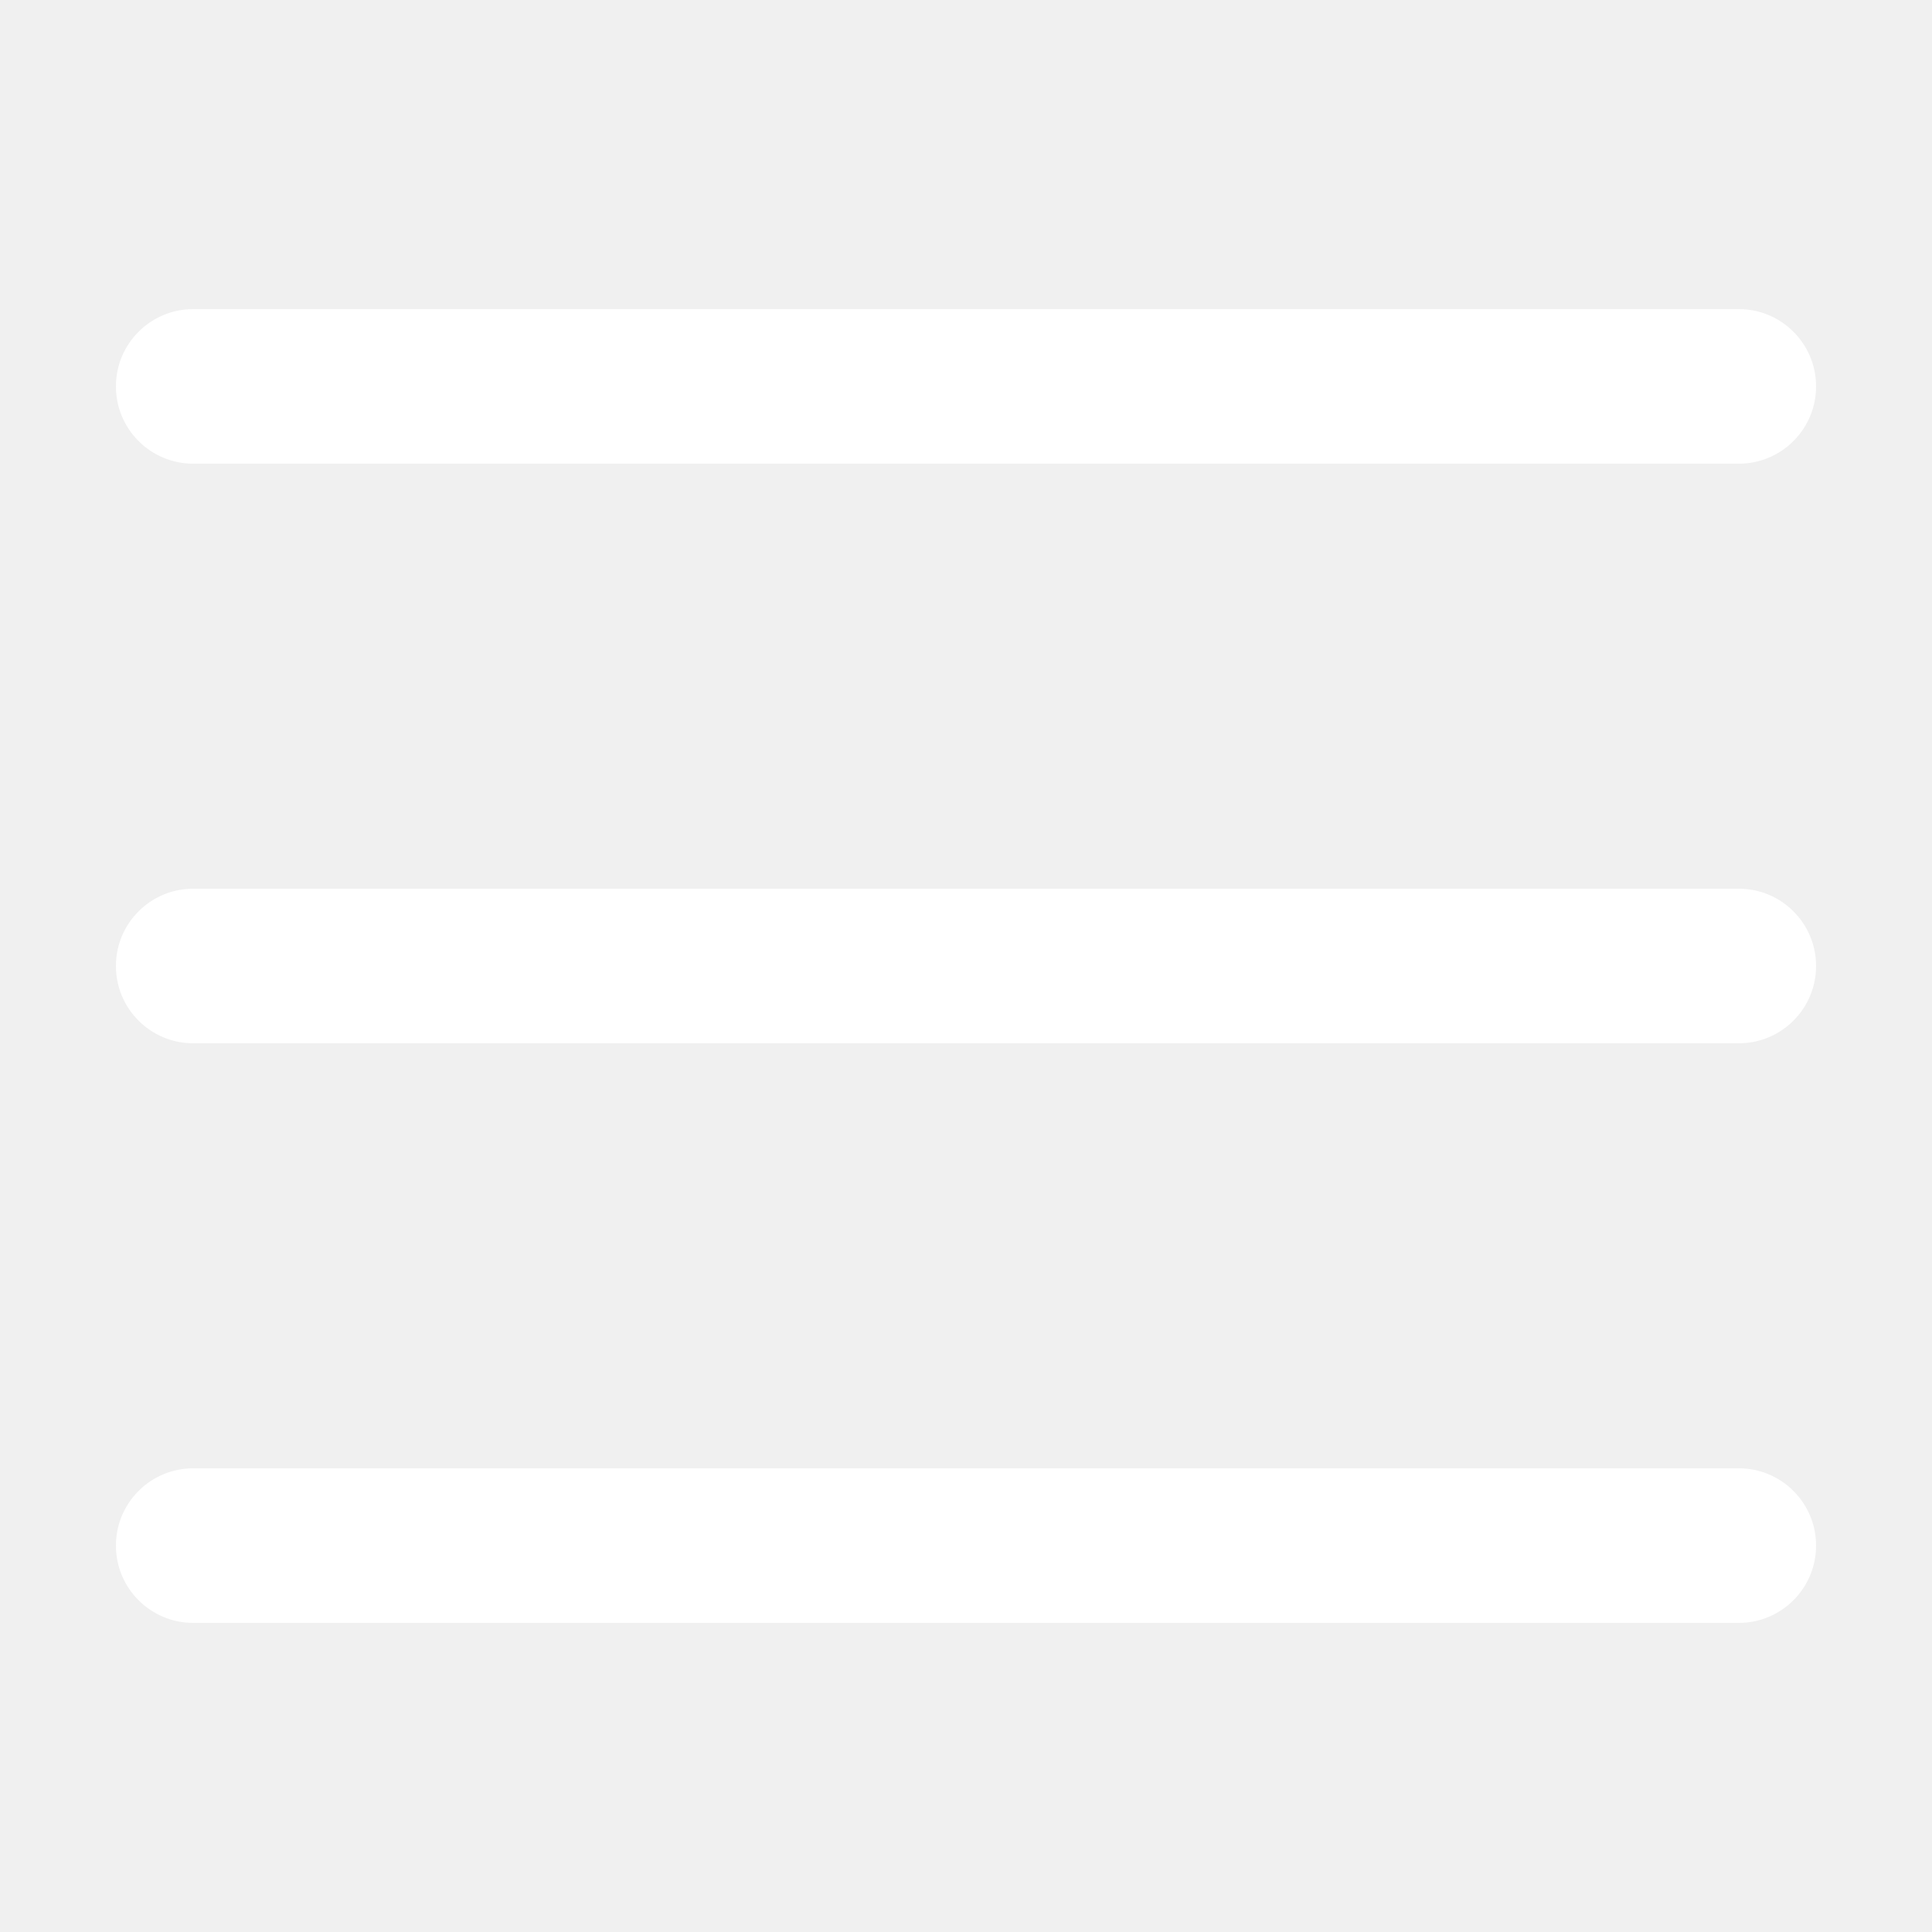
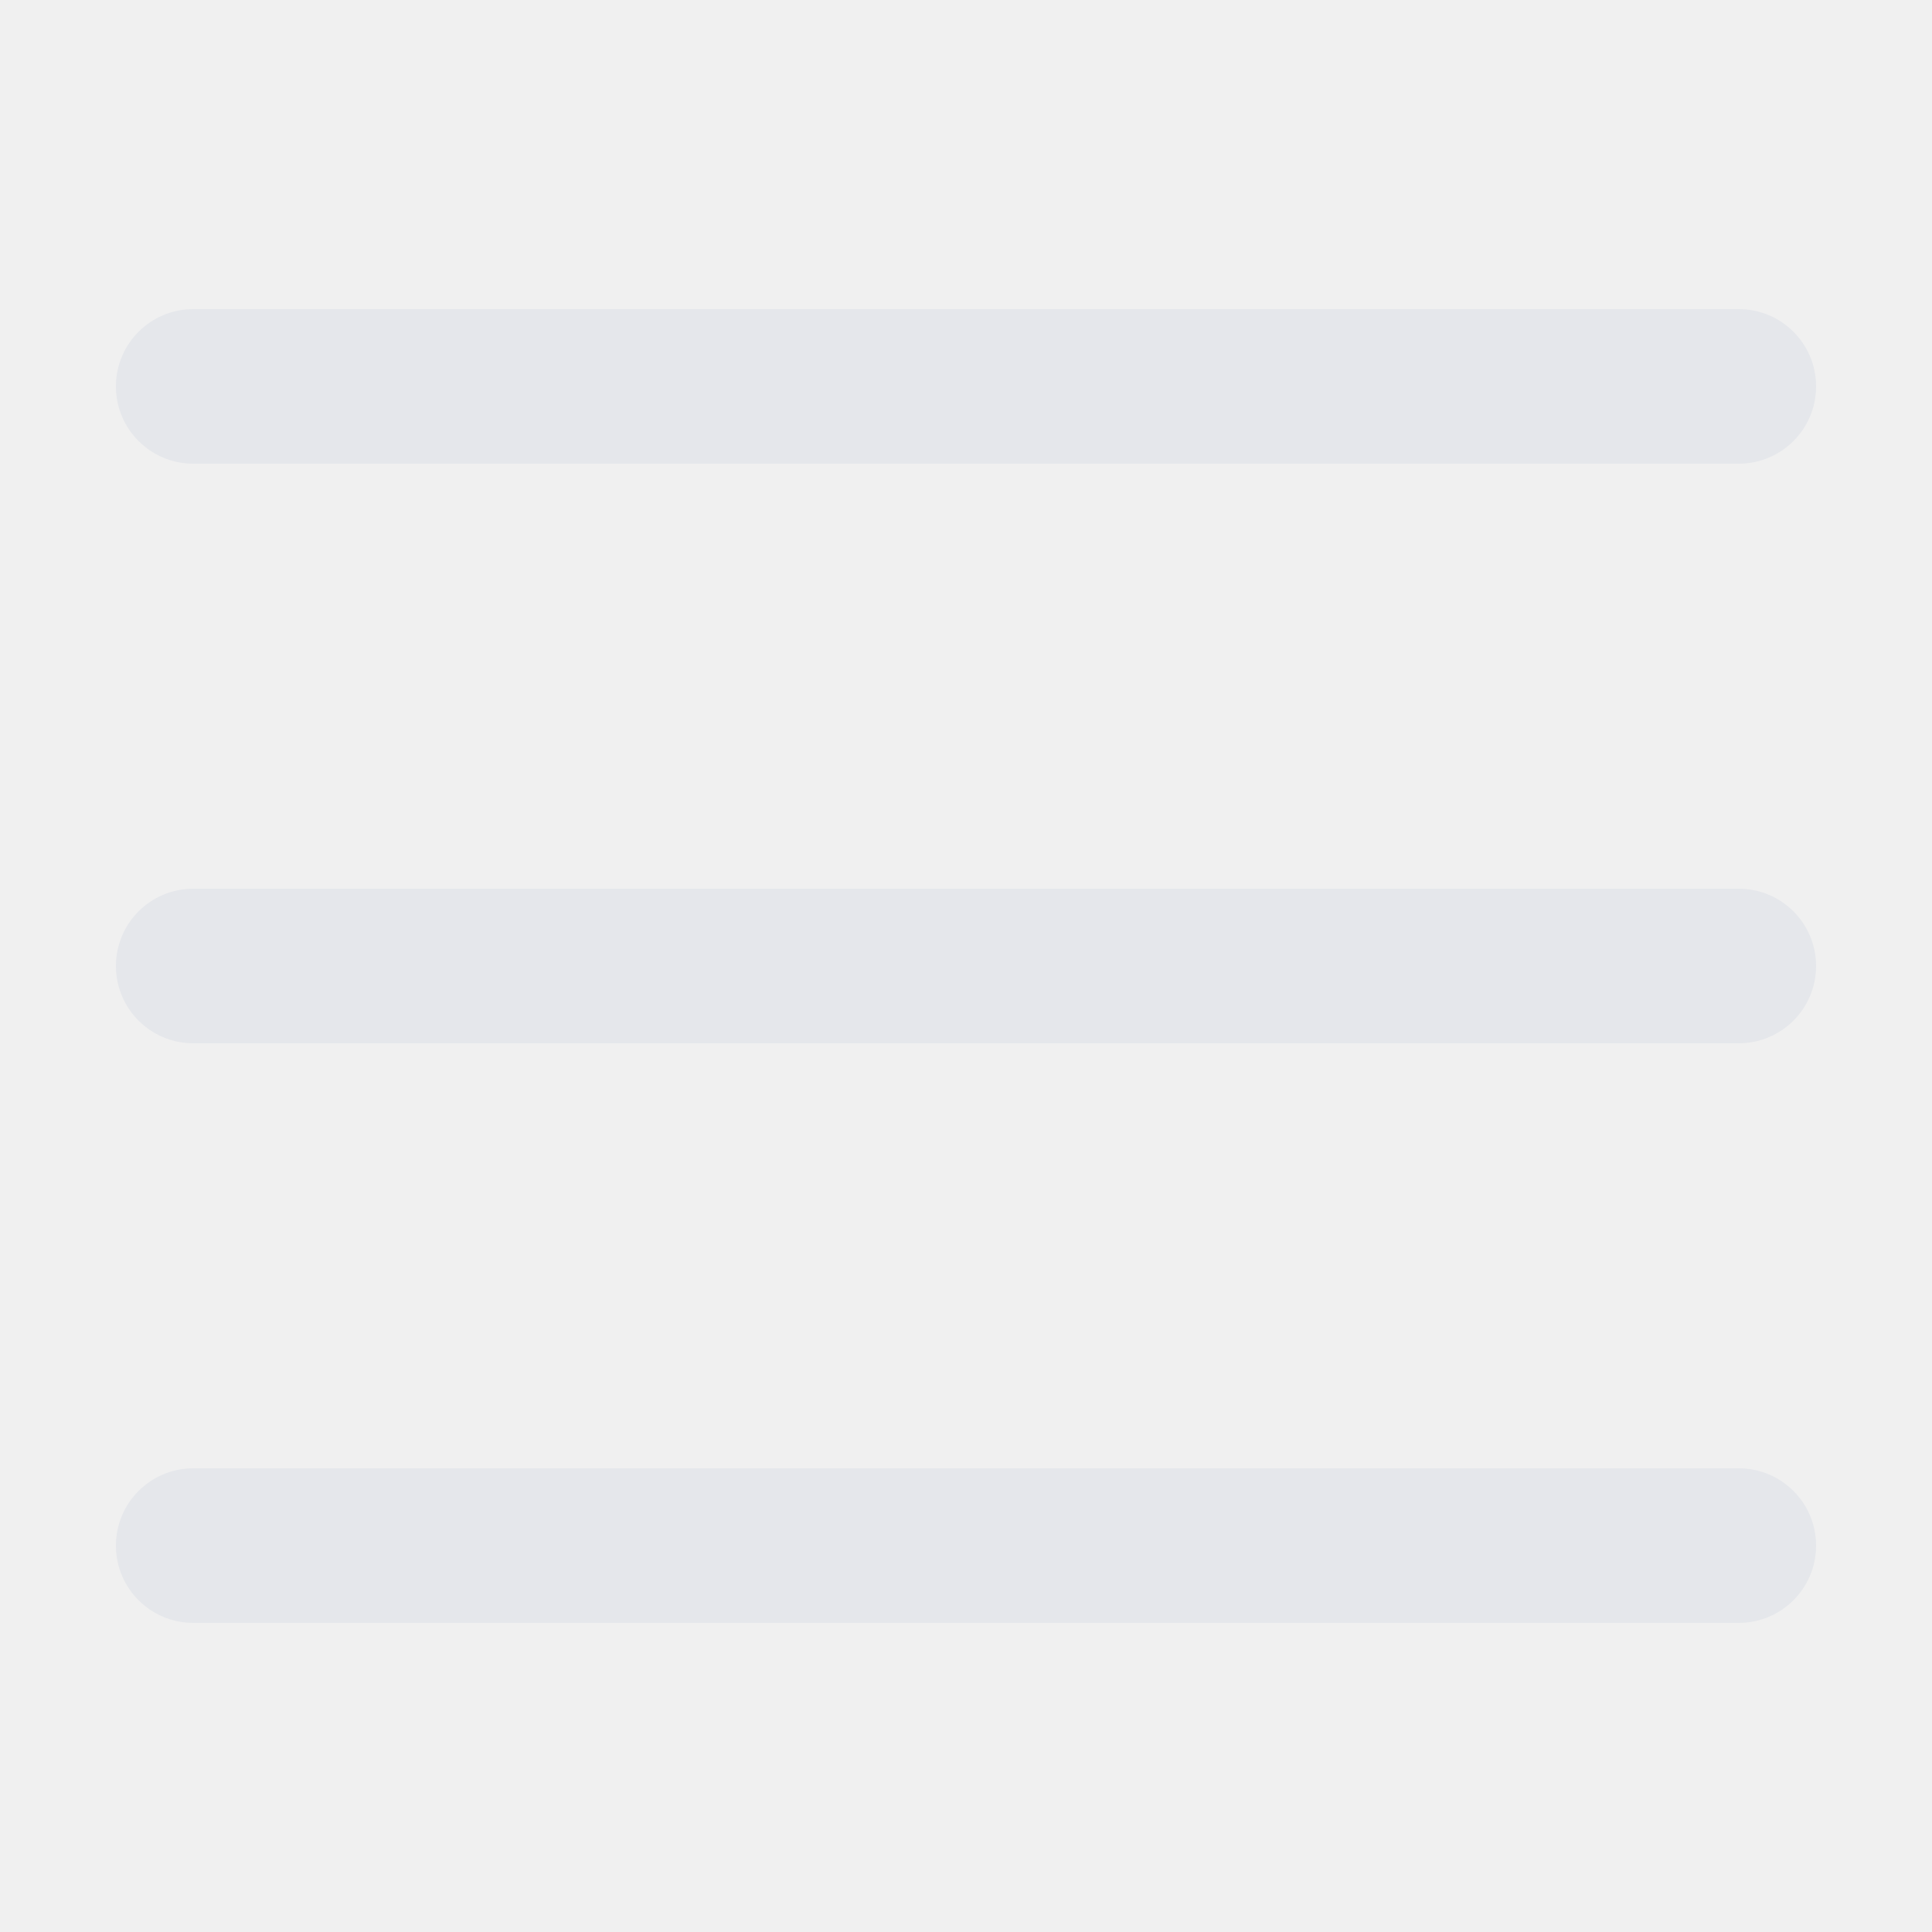
- <svg xmlns="http://www.w3.org/2000/svg" x="0px" y="0px" width="100" height="100" viewBox="0 0 50 50" style="fill:#FFFFFF;">
+ <svg xmlns="http://www.w3.org/2000/svg" x="0px" y="0px" width="100" height="100" viewBox="0 0 50 50" style="fill:rgb(229 231 235);">
  <path d="M 5 8 A 2 2 0 1 0 5 12 L 45 12 A 2 2 0 1 0 45 8 L 5 8 z M 5 23 A 2 2 0 1 0 5 27 L 45 27 A 2 2 0 1 0 45 23 L 5 23 z M 5 38 A 2 2 0 1 0 5 42 L 45 42 A 2 2 0 1 0 45 38 L 5 38 z" />
</svg>
